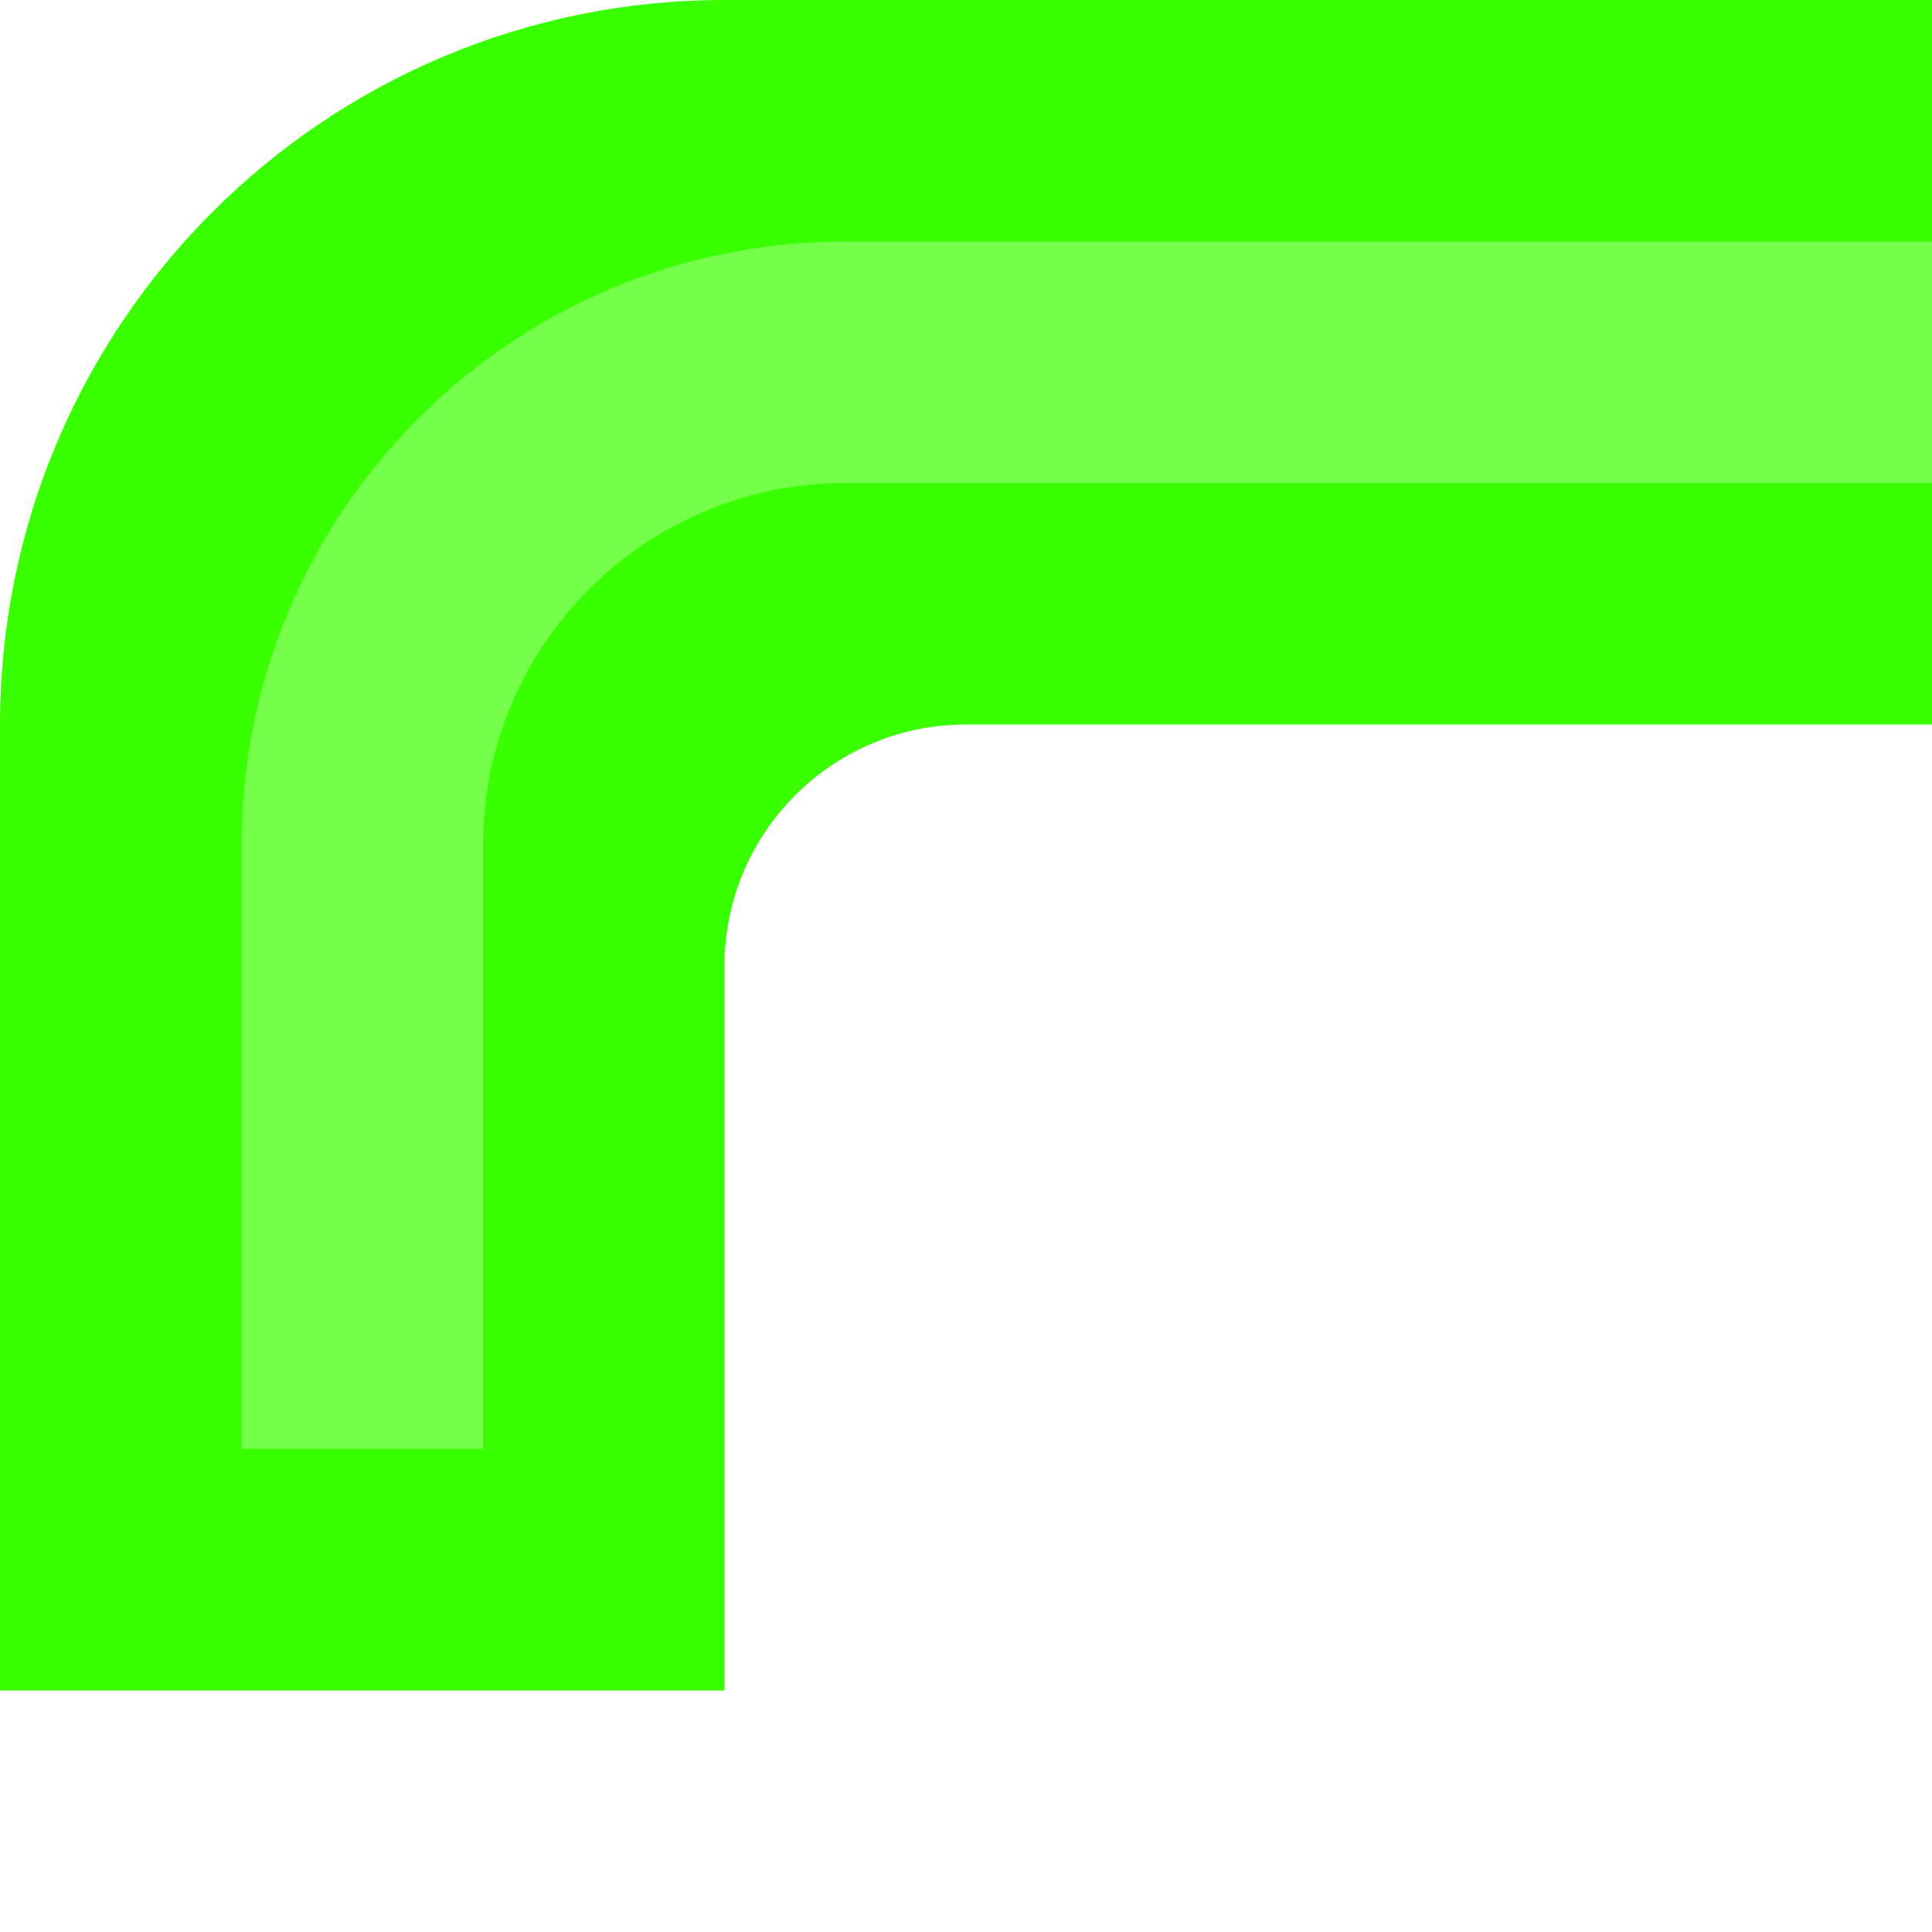
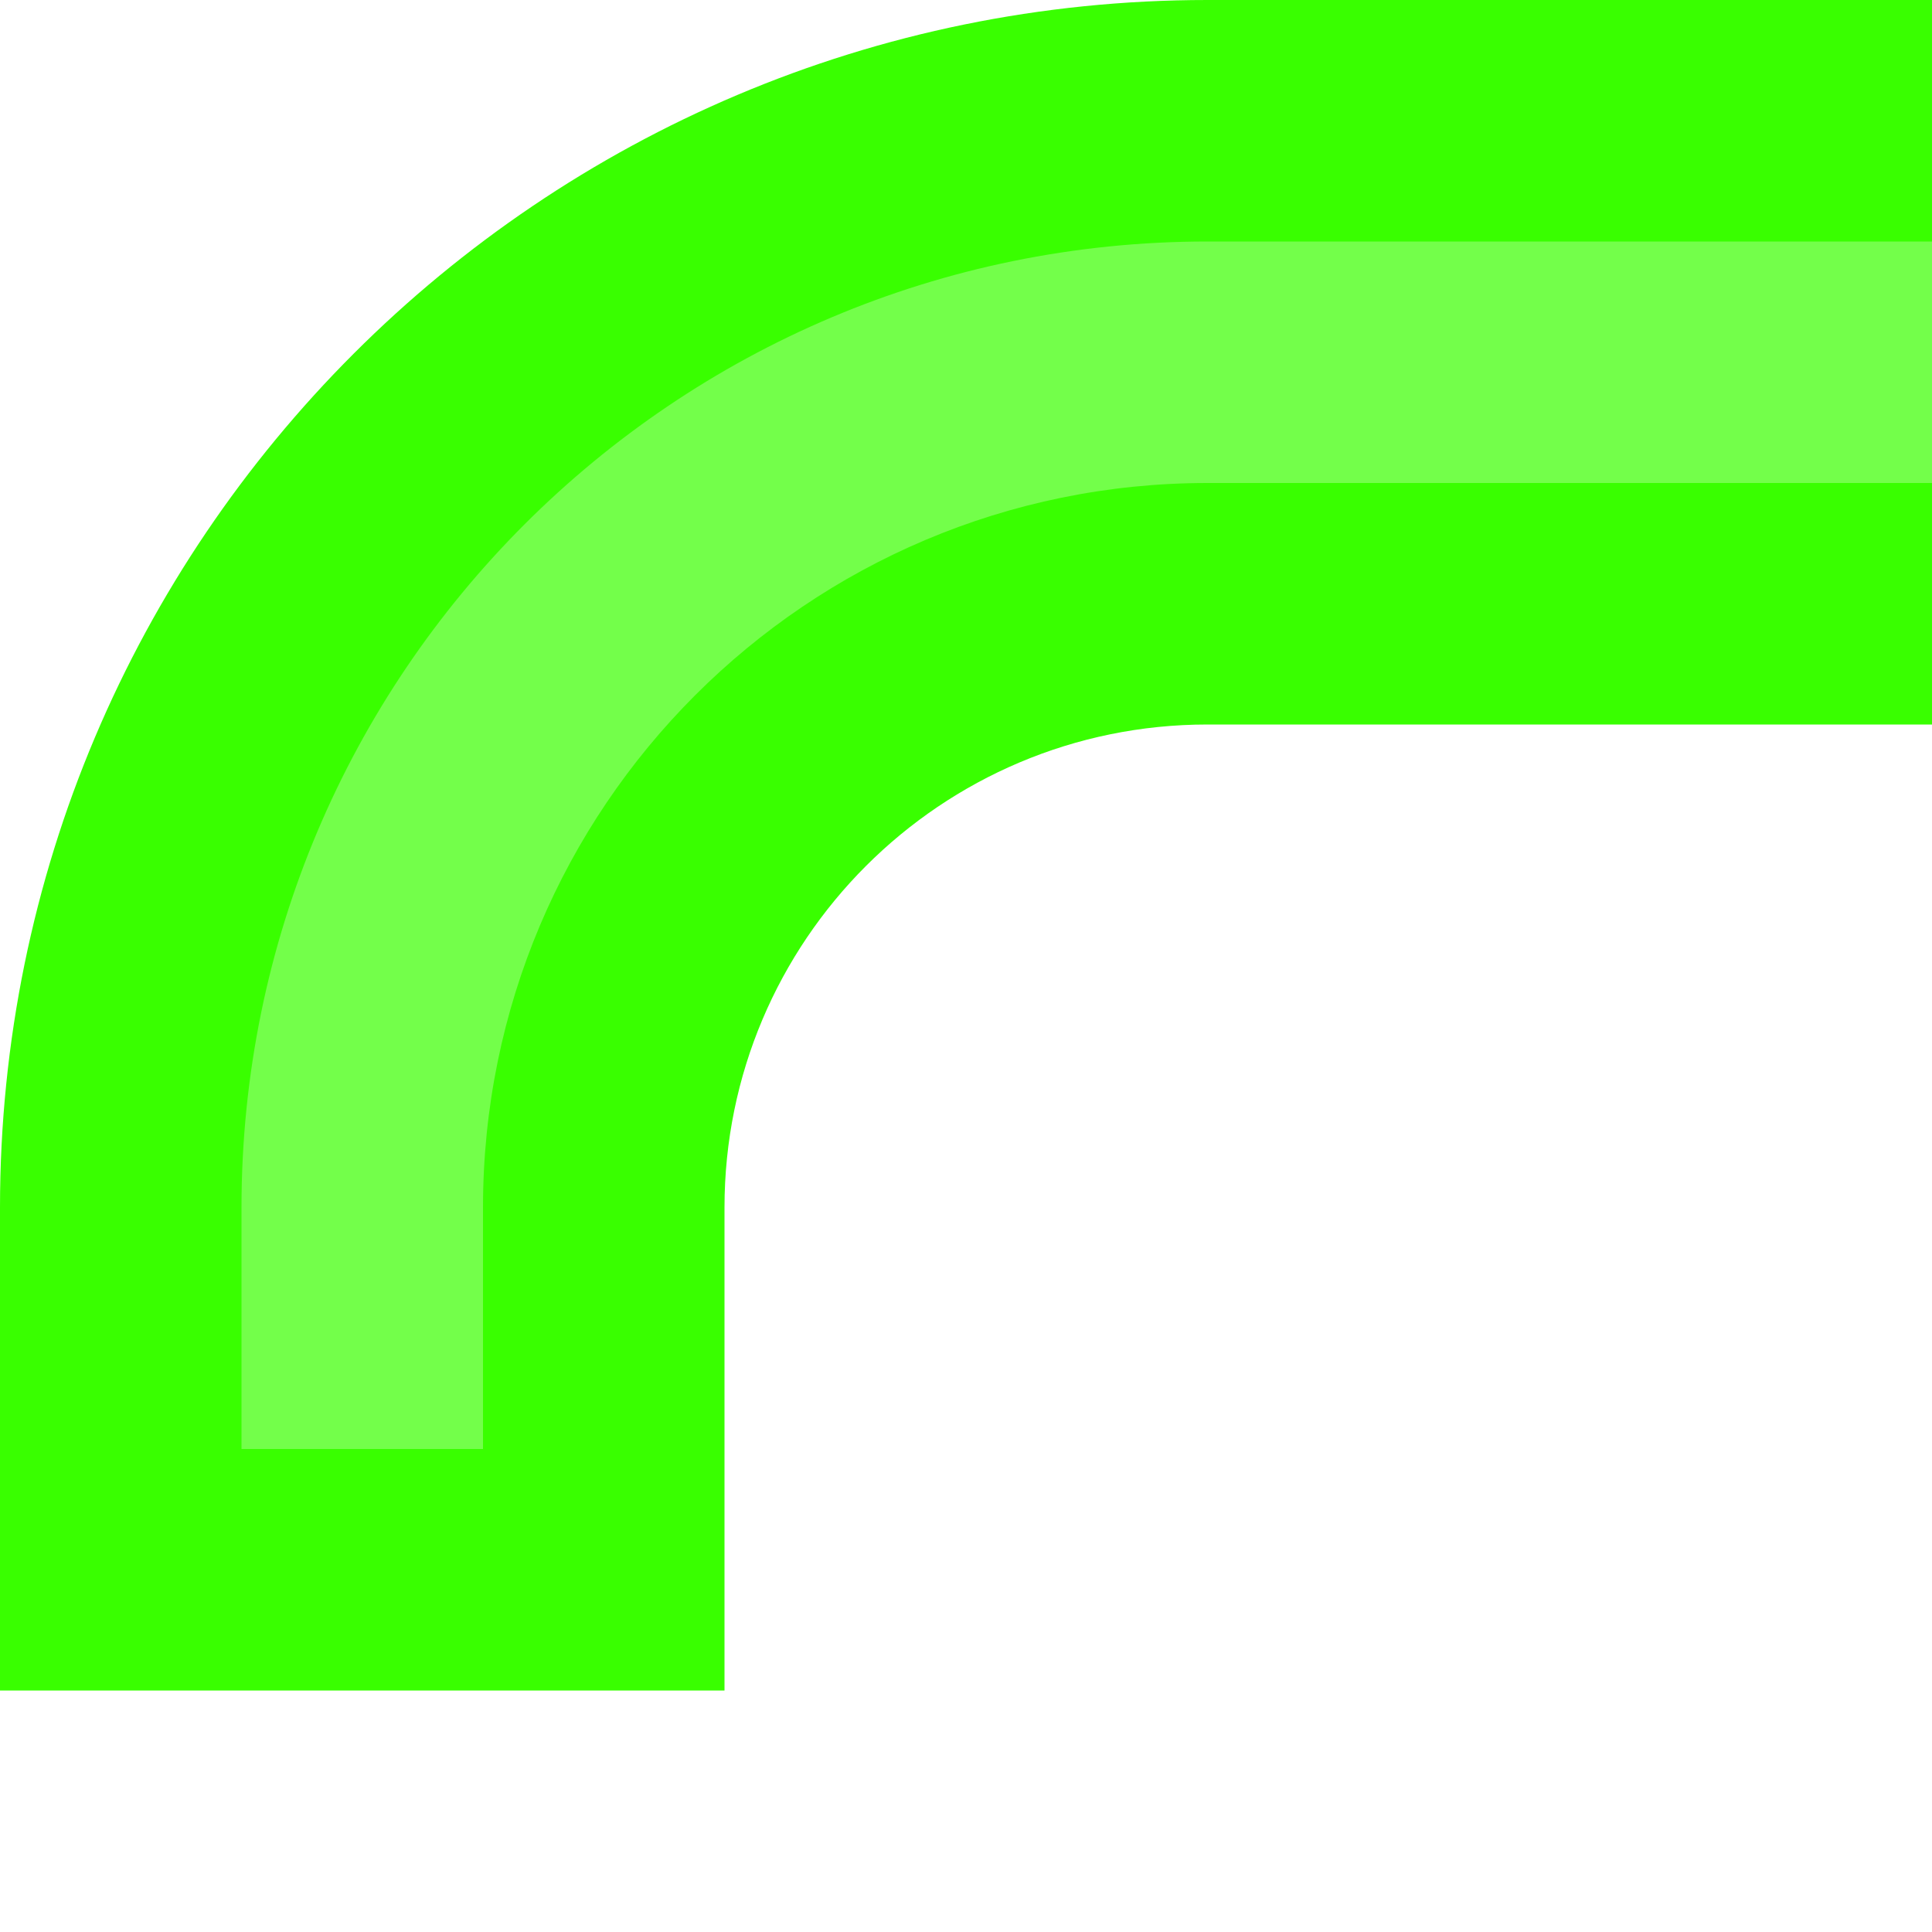
<svg xmlns="http://www.w3.org/2000/svg" width="64" height="64" viewBox="0 0 8 8">
-   <path d="M0 7 V3 A3 3 0 0 1 3 0 H8 V3 H4 A1 1 0 0 0 3 4 V7 Z" fill="#39ff00" data-color="13" />
-   <path d="M1 6 V3.5 A2.5 2.5 0 0 1 3.5 1 H8 V2 H3.5 A1.5 1.5 0 0 0 2 3.5 V6 Z" fill="#73ff4a" data-color="14" />
+   <path d="M0 7 V5 A5 5 0 0 1 5 0 H8 V3 H5 A2 2 0 0 0 3 5 V7 Z" fill="#39ff00" data-color="13" />
+   <path d="M1 6 V5 A4 4 0 0 1 5 1 H8 V2 H5 A3 3 0 0 0 2 5 V6 Z" fill="#73ff4a" data-color="14" />
</svg>
